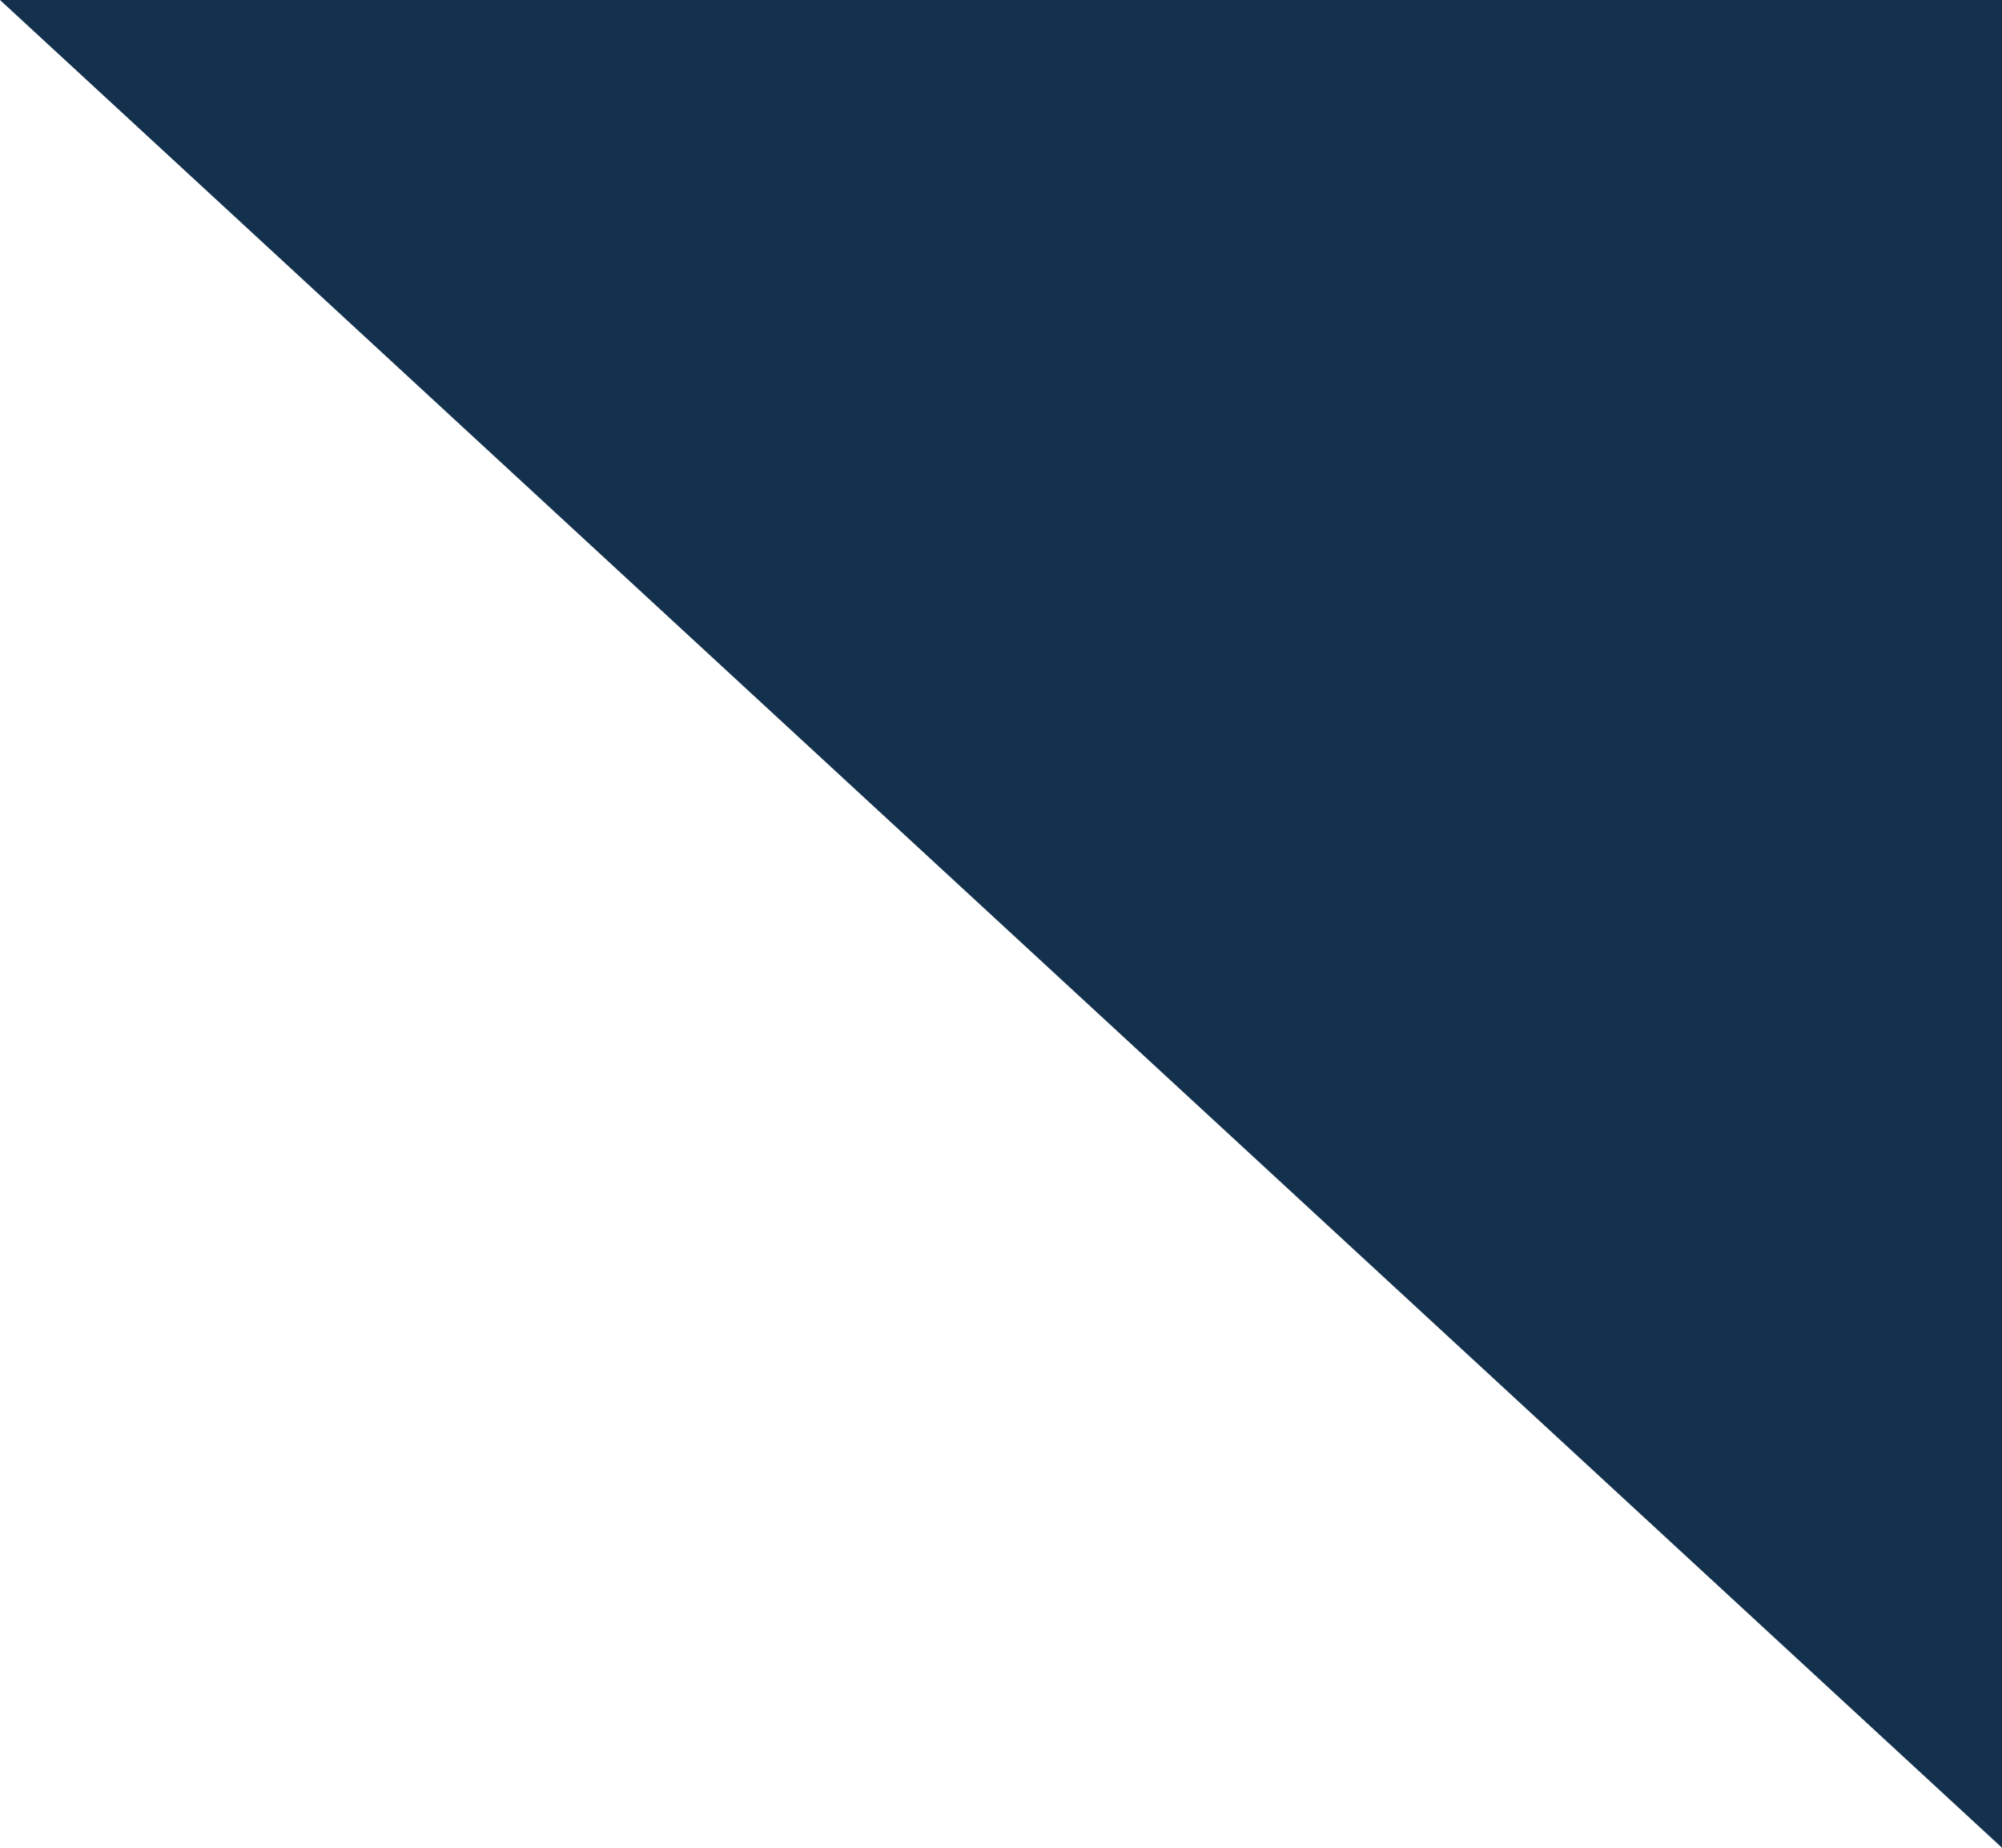
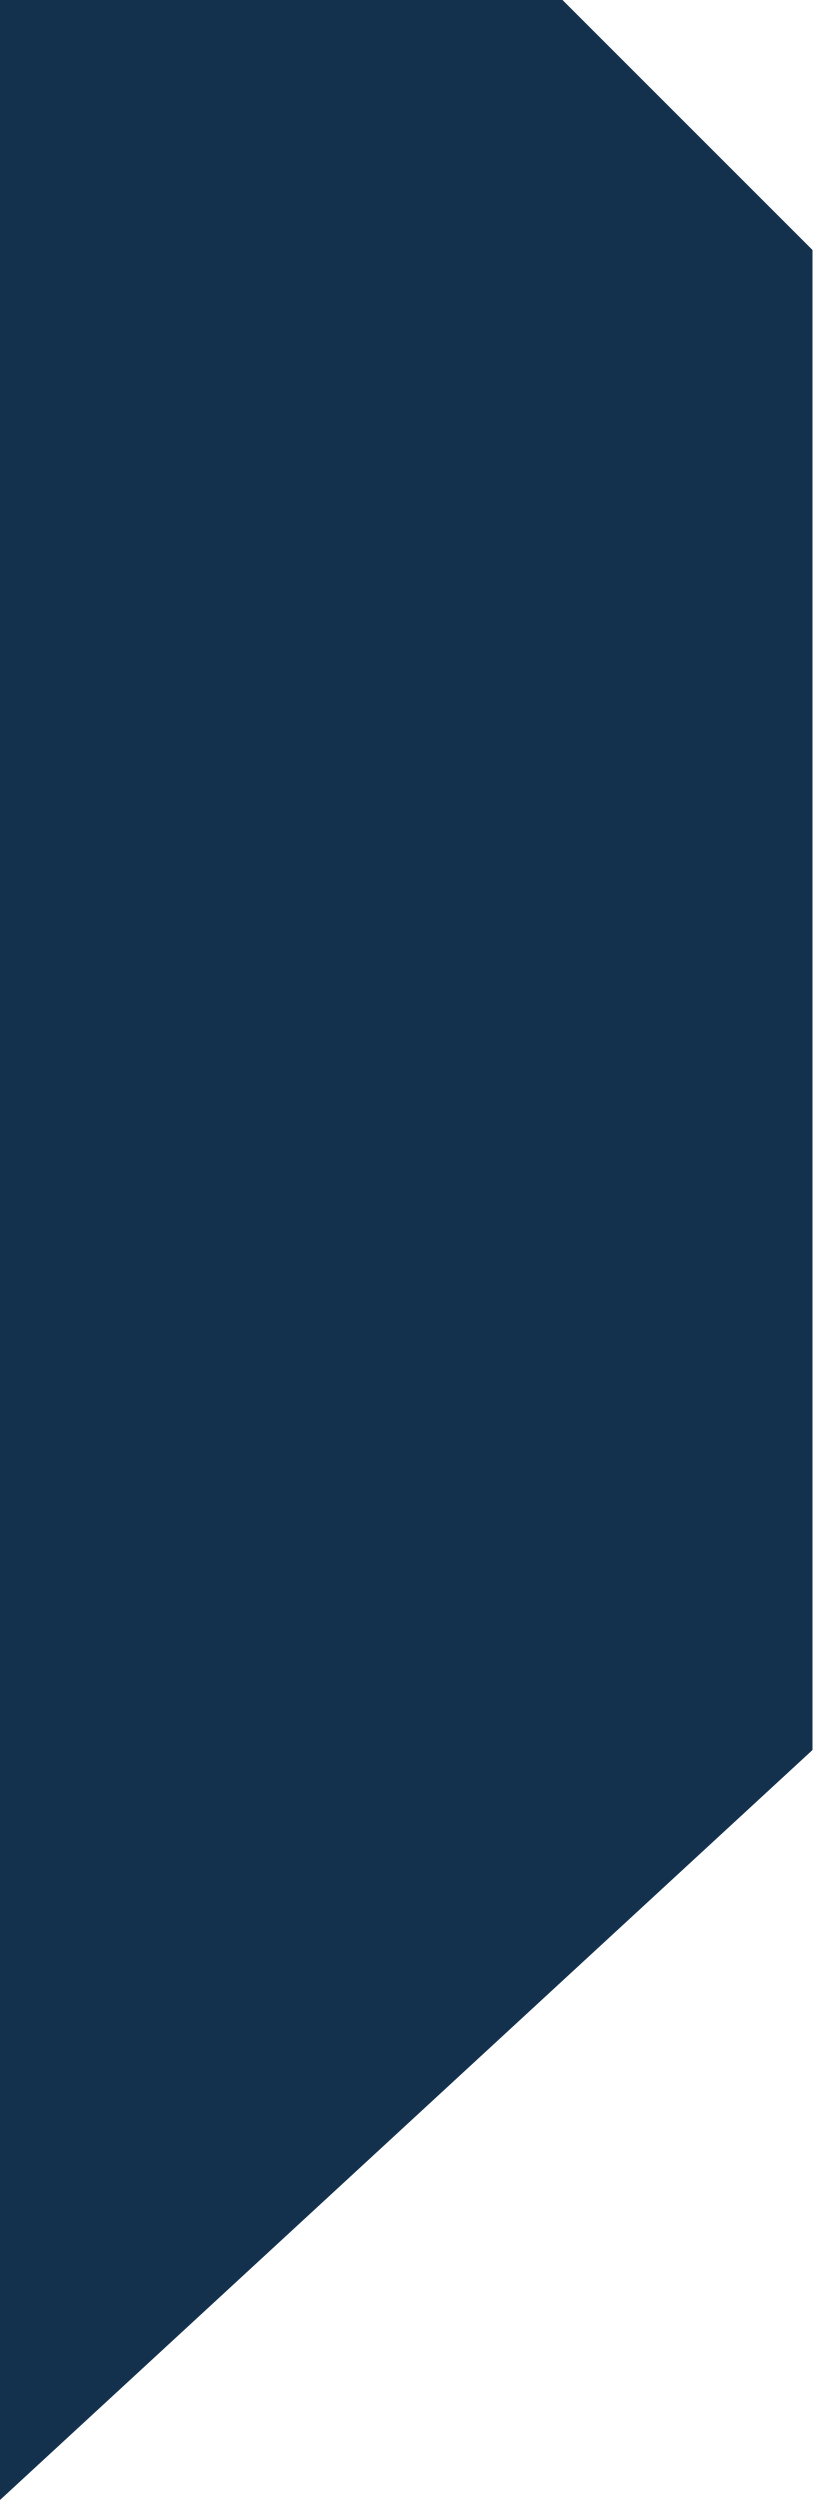
- <svg xmlns="http://www.w3.org/2000/svg" preserveAspectRatio="none" overflow="visible" style="display: block;" width="13" height="12" viewBox="0 0 13 12" fill="none">
-   <path id="Vector 3" d="M0 0H13V12L0 0Z" fill="#13314C" />
+ <svg xmlns="http://www.w3.org/2000/svg" preserveAspectRatio="none" overflow="visible" style="display: block;" width="13" height="40" viewBox="0 0 13 40" fill="none">
+   <path id="Ribbon" d="M0 0H9L13 4V28L0 40V0Z" fill="#13314C" />
</svg>
